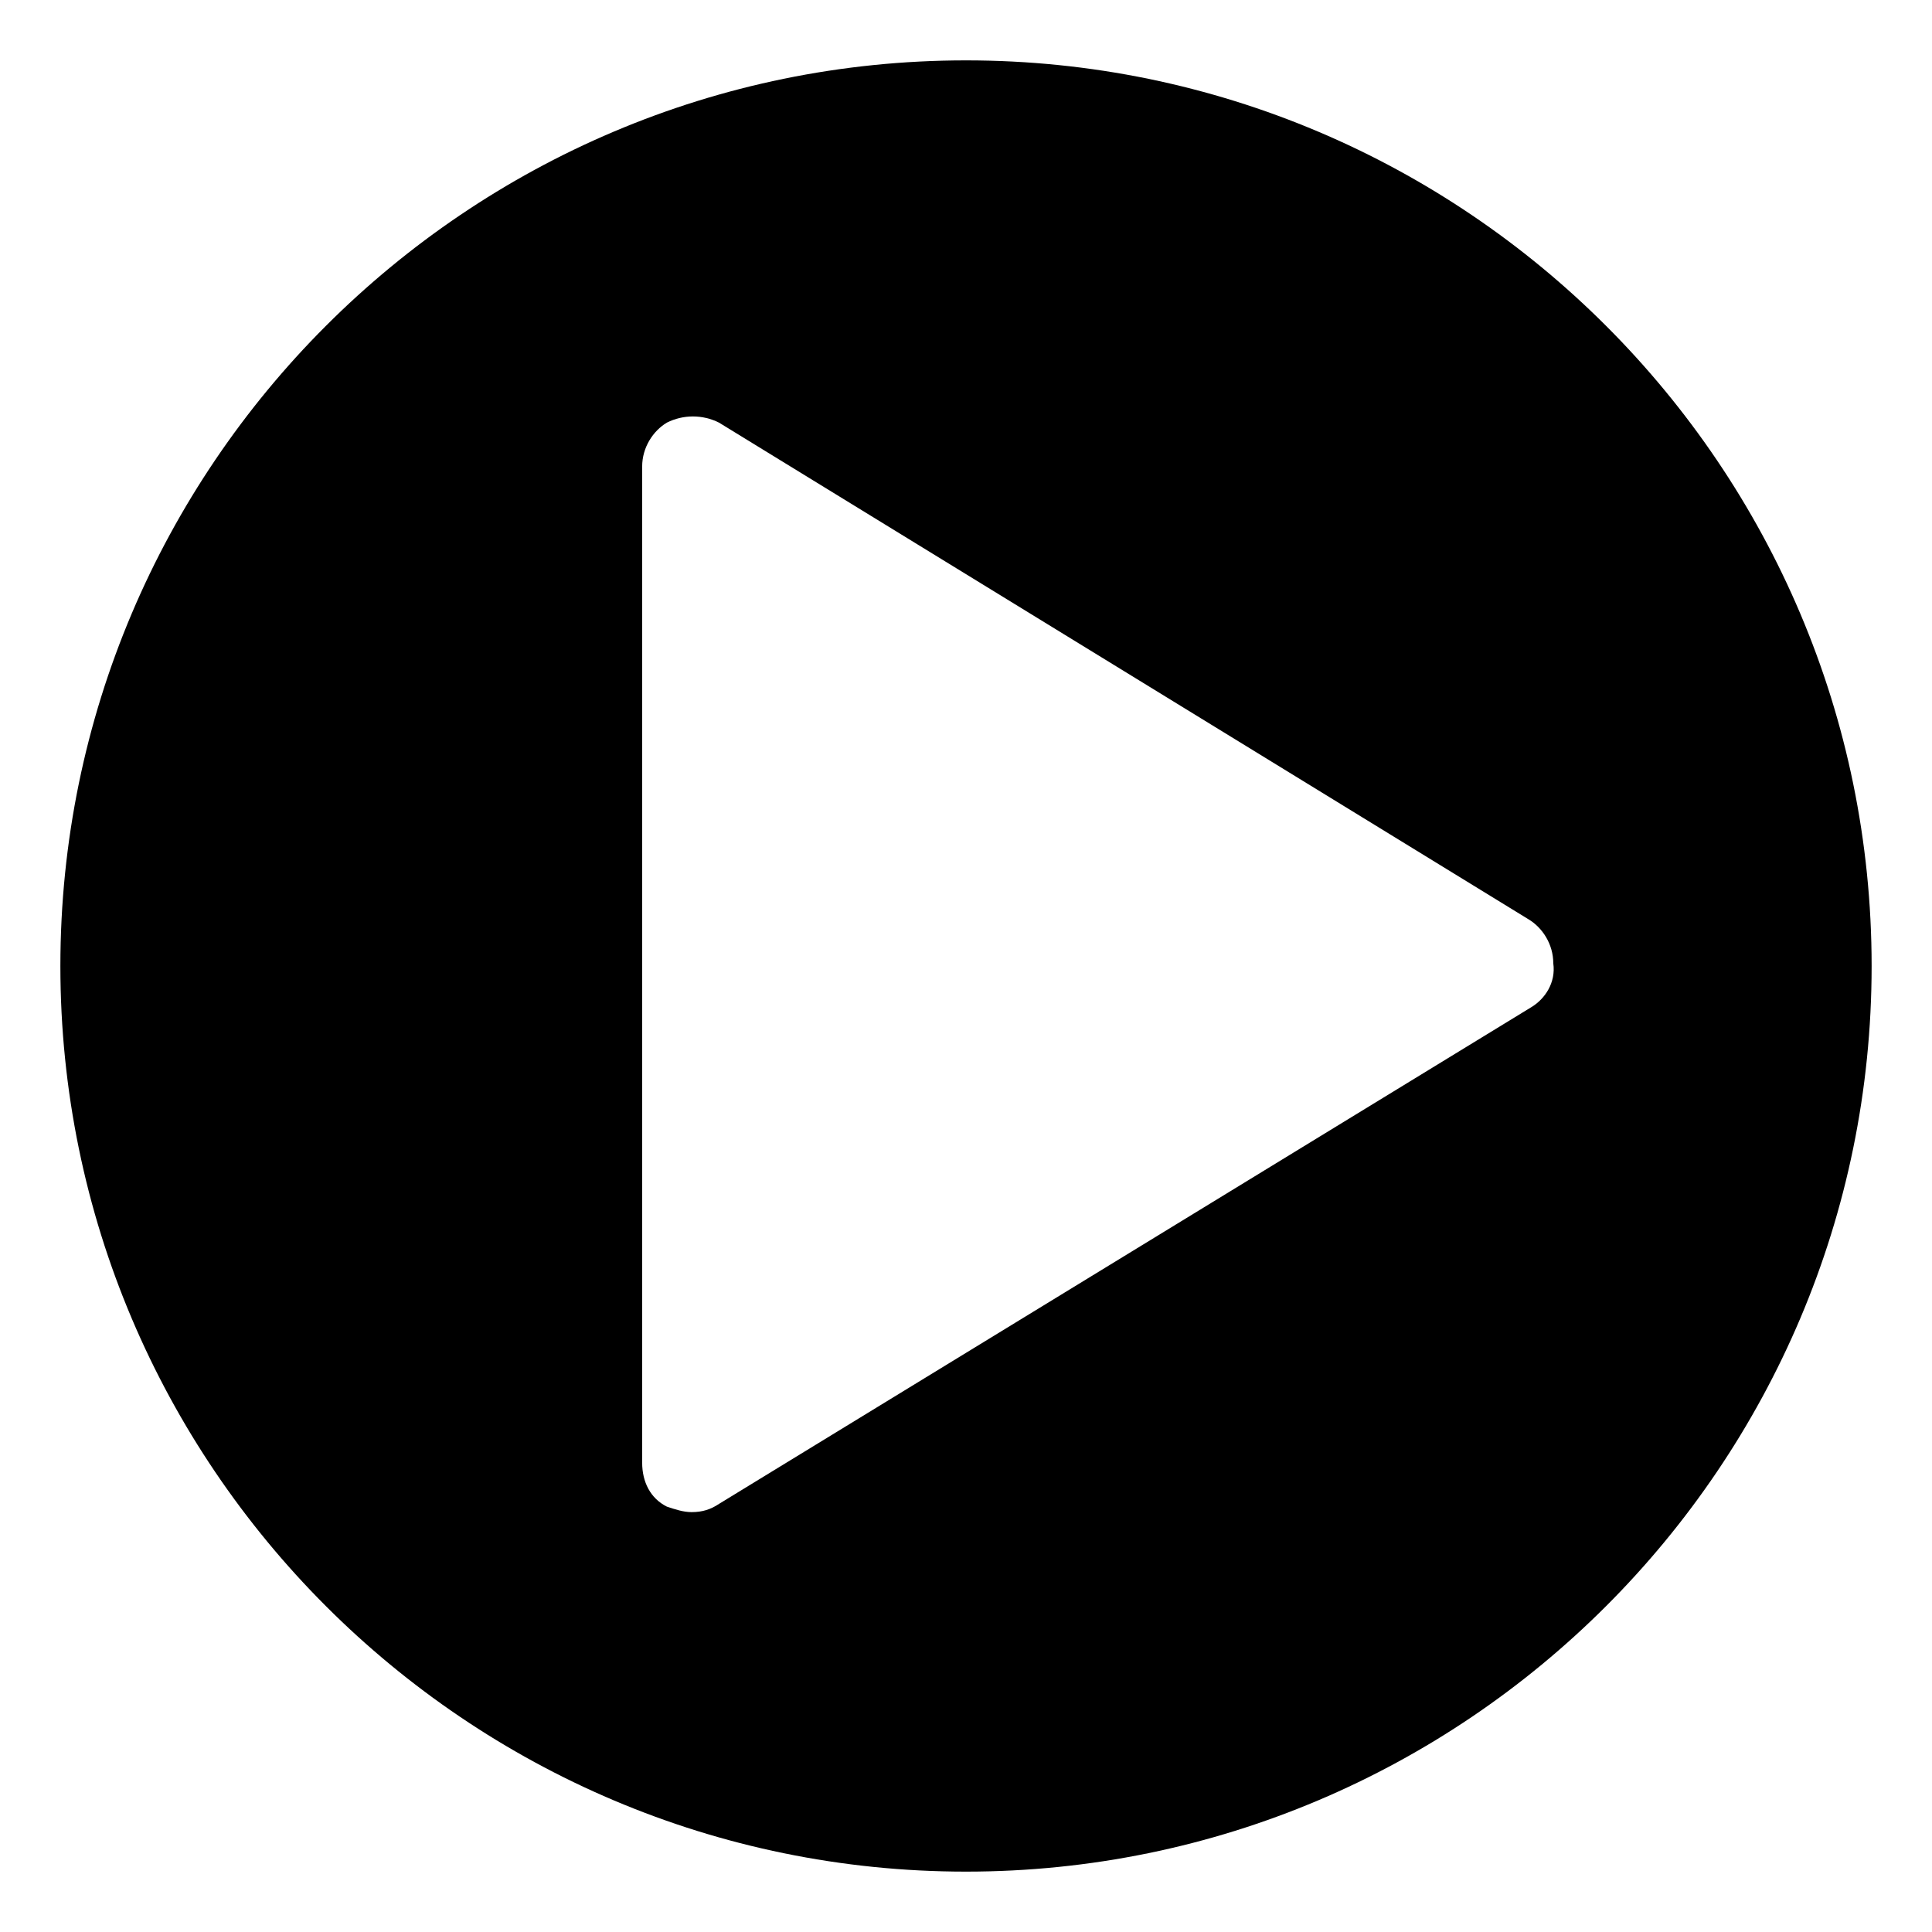
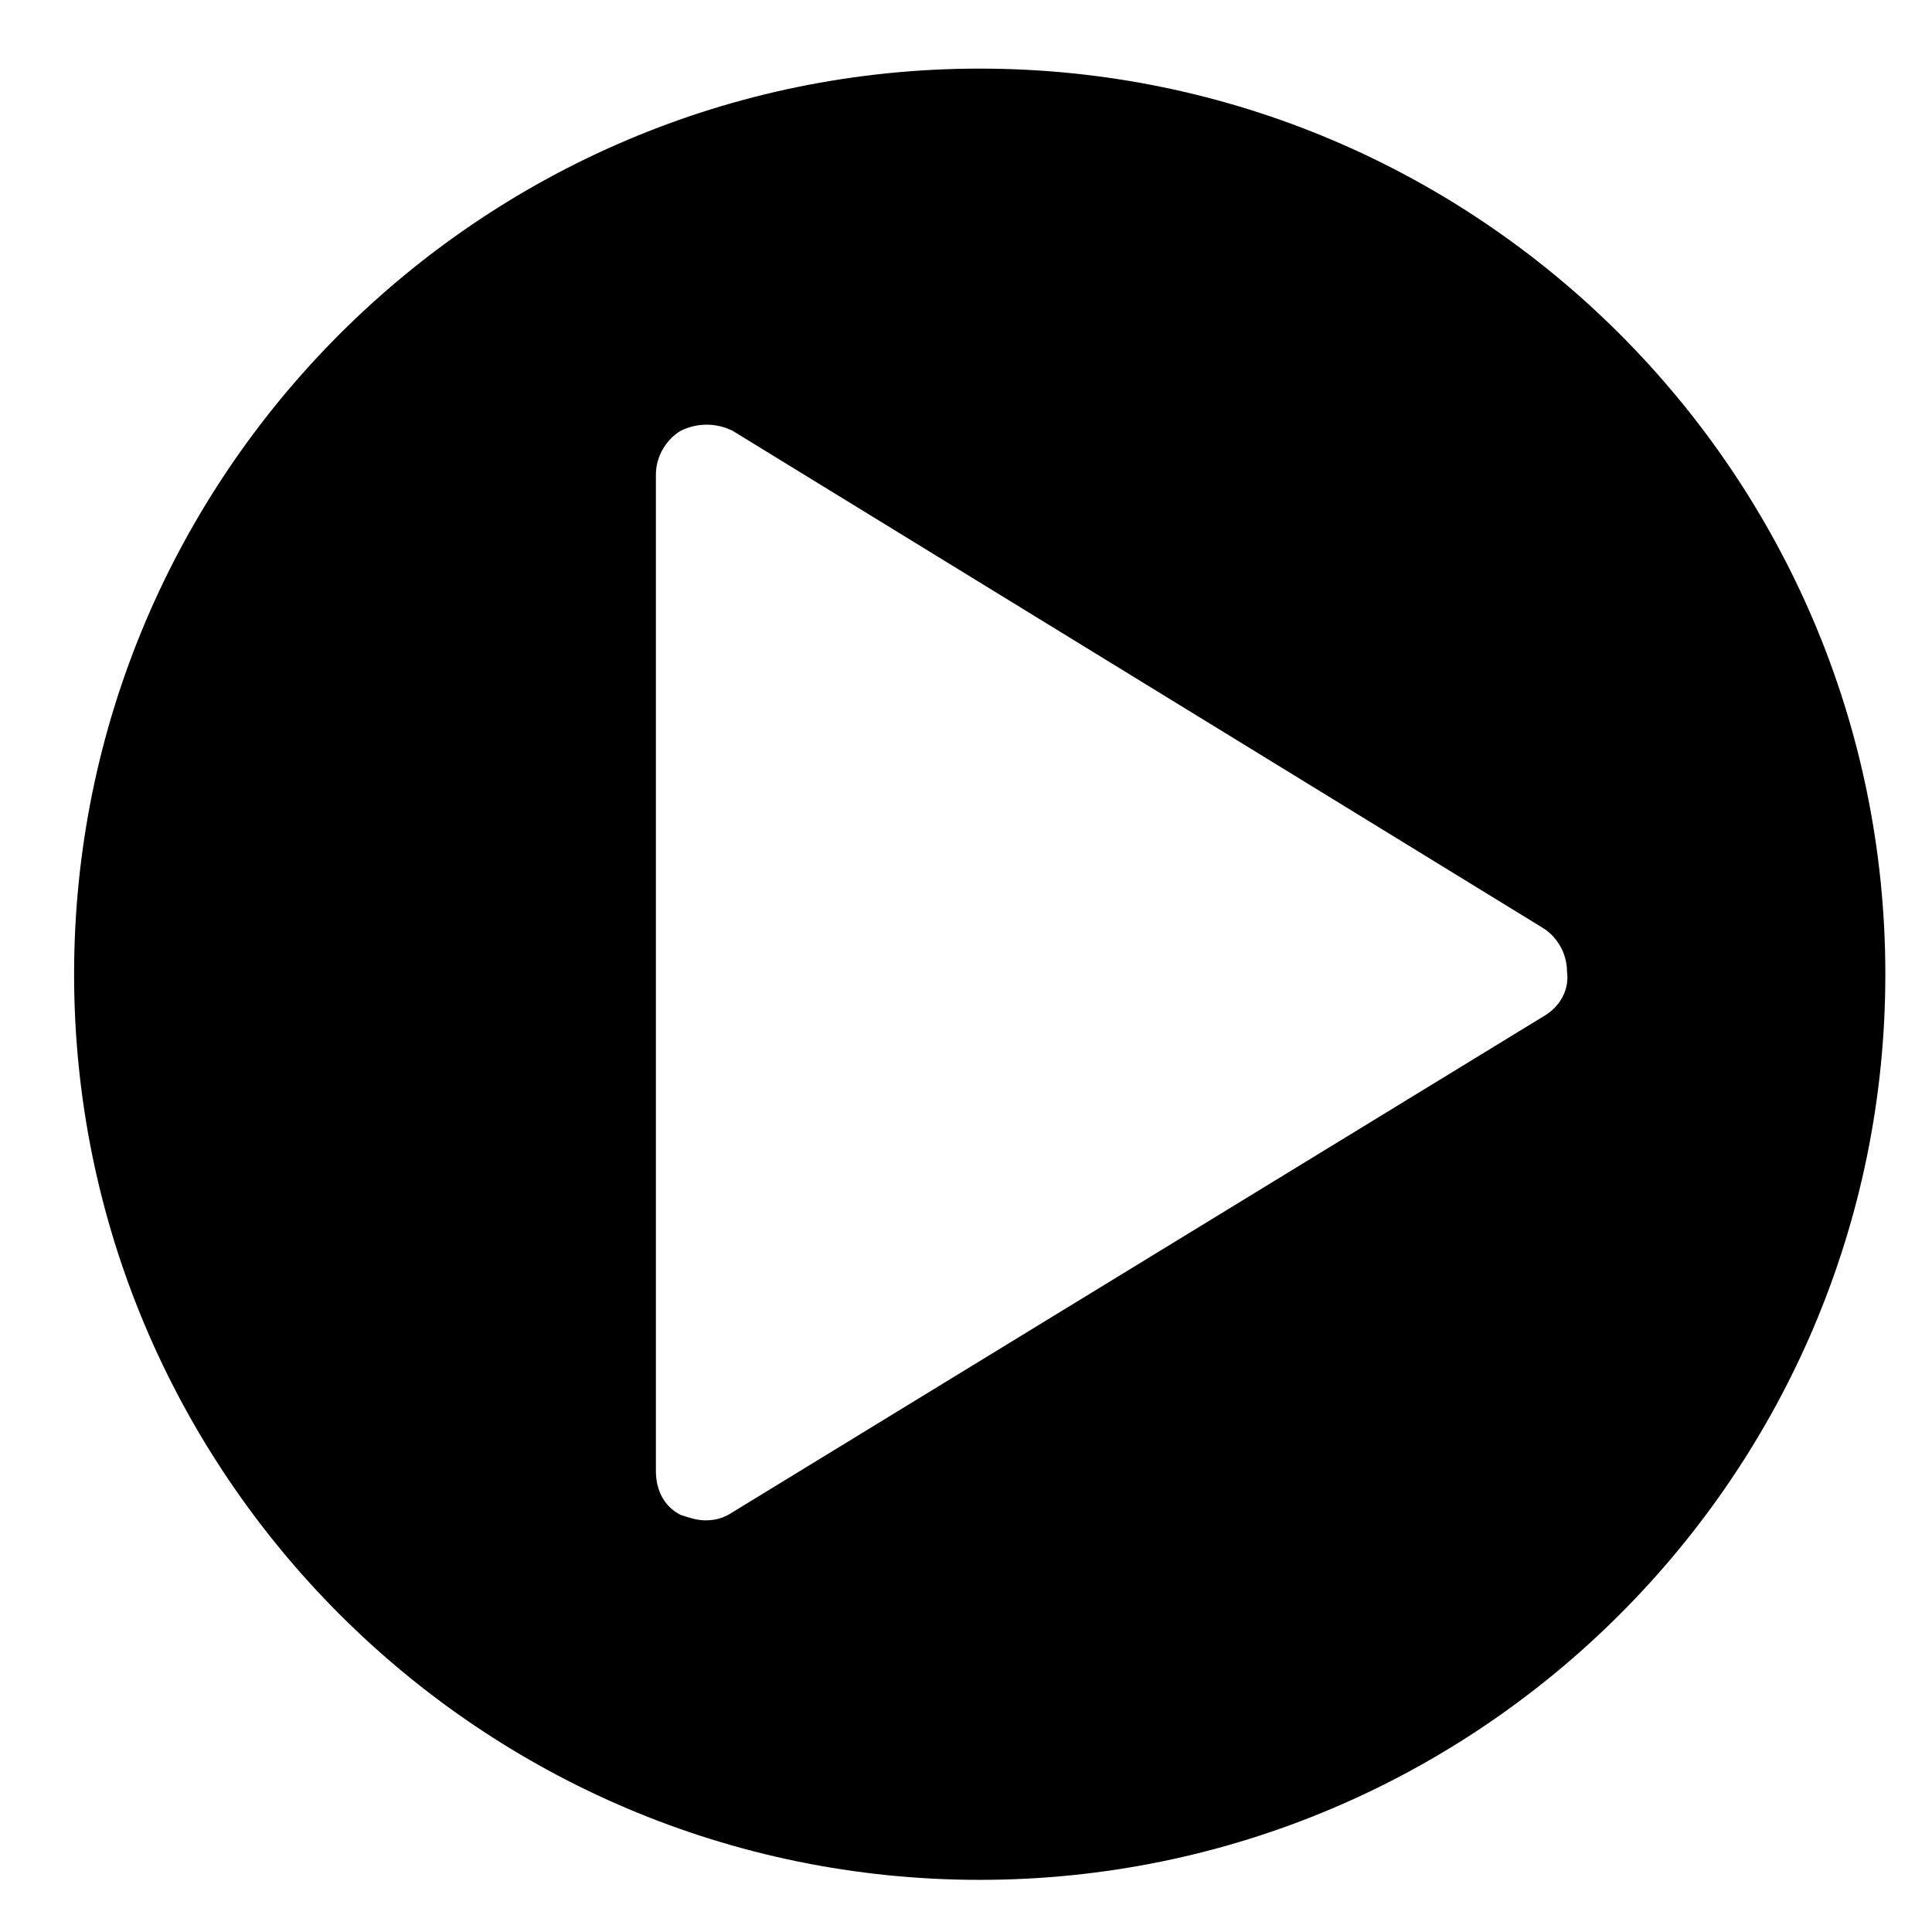
- <svg xmlns="http://www.w3.org/2000/svg" version="1.1" id="Layer_1" x="0px" y="0px" viewBox="-564 565.6 70.4 70.4" style="enable-background:new -564 565.6 70.4 70.4;" xml:space="preserve">
-   <path id="XMLID_58_" d="M-528.8,567.8c-18.2,0-33,14.8-33,33s14.8,33,33,33c18.2,0,33-14.8,33-33S-510.6,567.8-528.8,567.8z   M-508.2,602.3l-29.6,18.1c-0.3,0.2-0.6,0.3-1,0.3c-0.3,0-0.6-0.1-0.9-0.2c-0.6-0.3-0.9-0.9-0.9-1.6v-36.3c0-0.7,0.4-1.3,0.9-1.6  c0.6-0.3,1.3-0.3,1.9,0l29.5,18.1c0.5,0.3,0.9,0.9,0.9,1.6C-507.3,601.4-507.7,602-508.2,602.3z" />
+ <svg xmlns="http://www.w3.org/2000/svg" version="1.1" id="Layer_1" x="0px" y="0px" viewBox="0 0 70.4 70.4" style="enable-background:new 0 0 70.4 70.4;" xml:space="preserve">
+   <path id="XMLID_58_" d="M35.7,2.5c-18.2,0-33,14.8-33,33s14.8,33,33,33s33-14.8,33-33S53.9,2.5,35.7,2.5z M56.3,37L26.7,55.1  c-0.3,0.2-0.6,0.3-1,0.3c-0.3,0-0.6-0.1-0.9-0.2c-0.6-0.3-0.9-0.9-0.9-1.6V17.3c0-0.7,0.4-1.3,0.9-1.6c0.6-0.3,1.3-0.3,1.9,0  l29.5,18.1c0.5,0.3,0.9,0.9,0.9,1.6C57.2,36.1,56.8,36.7,56.3,37z" />
</svg>
